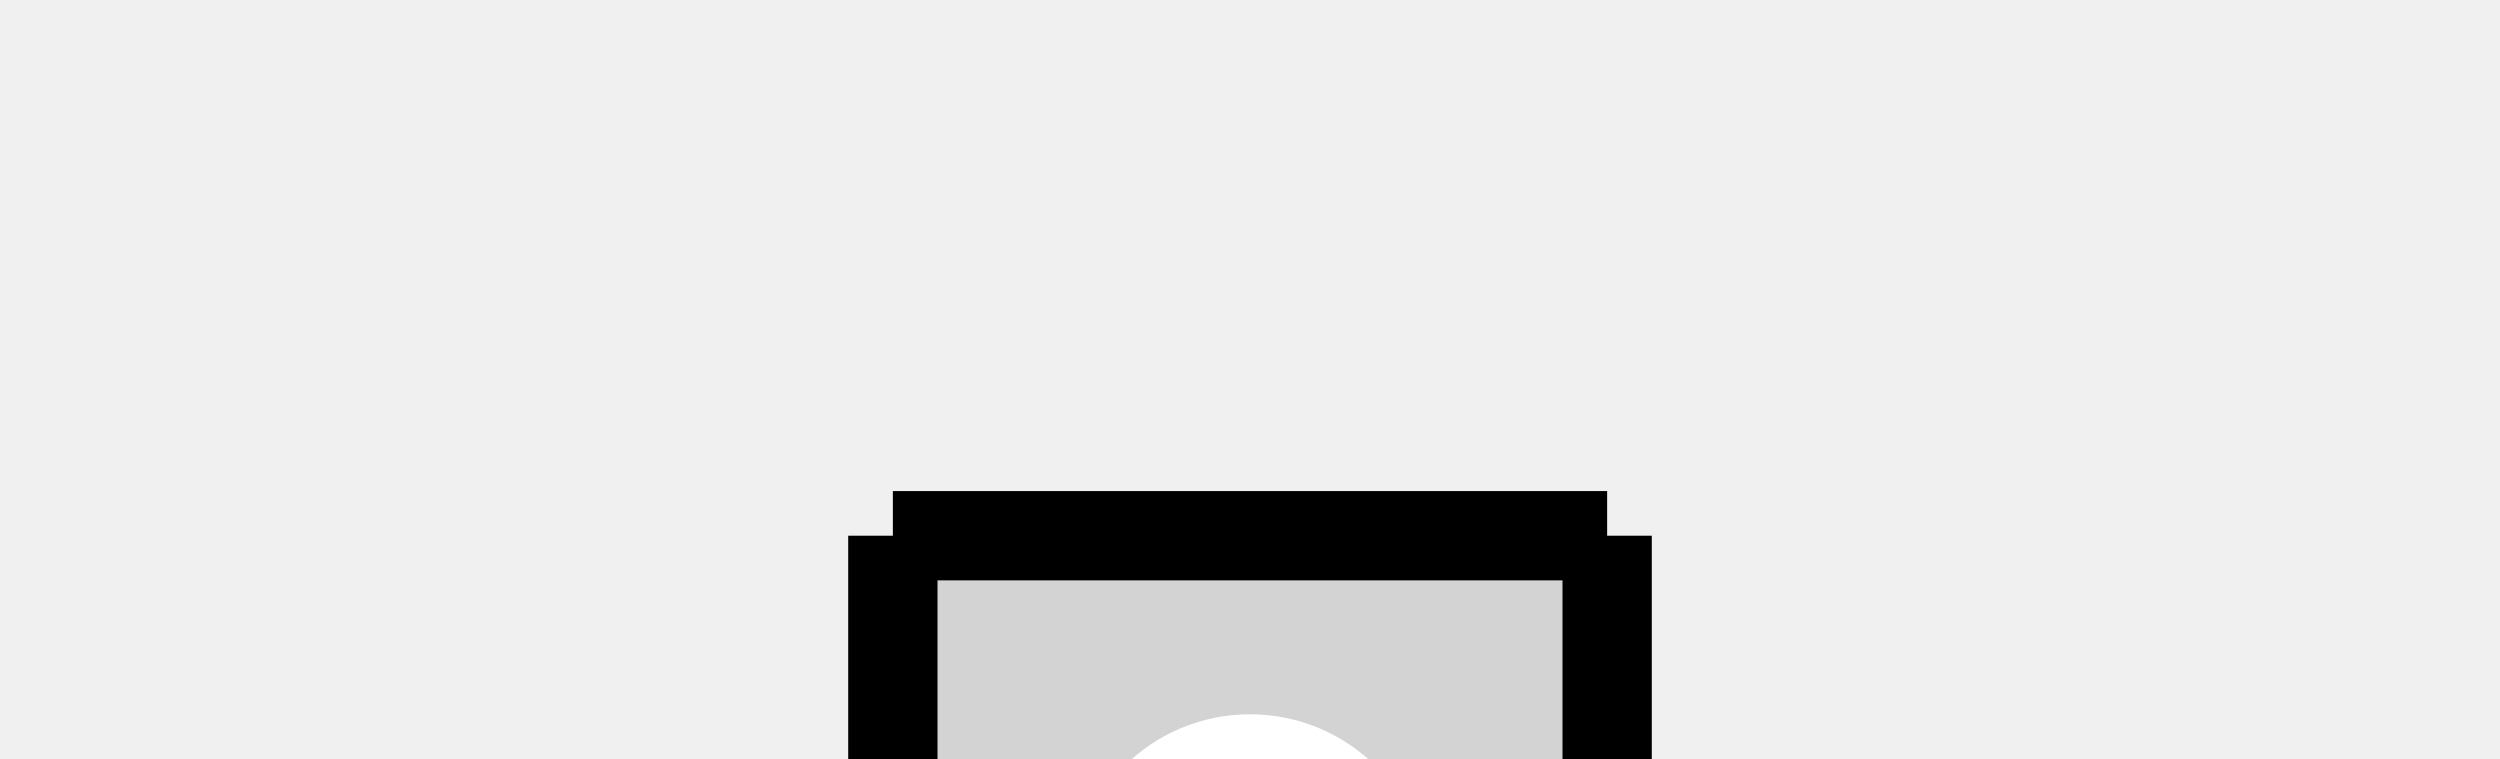
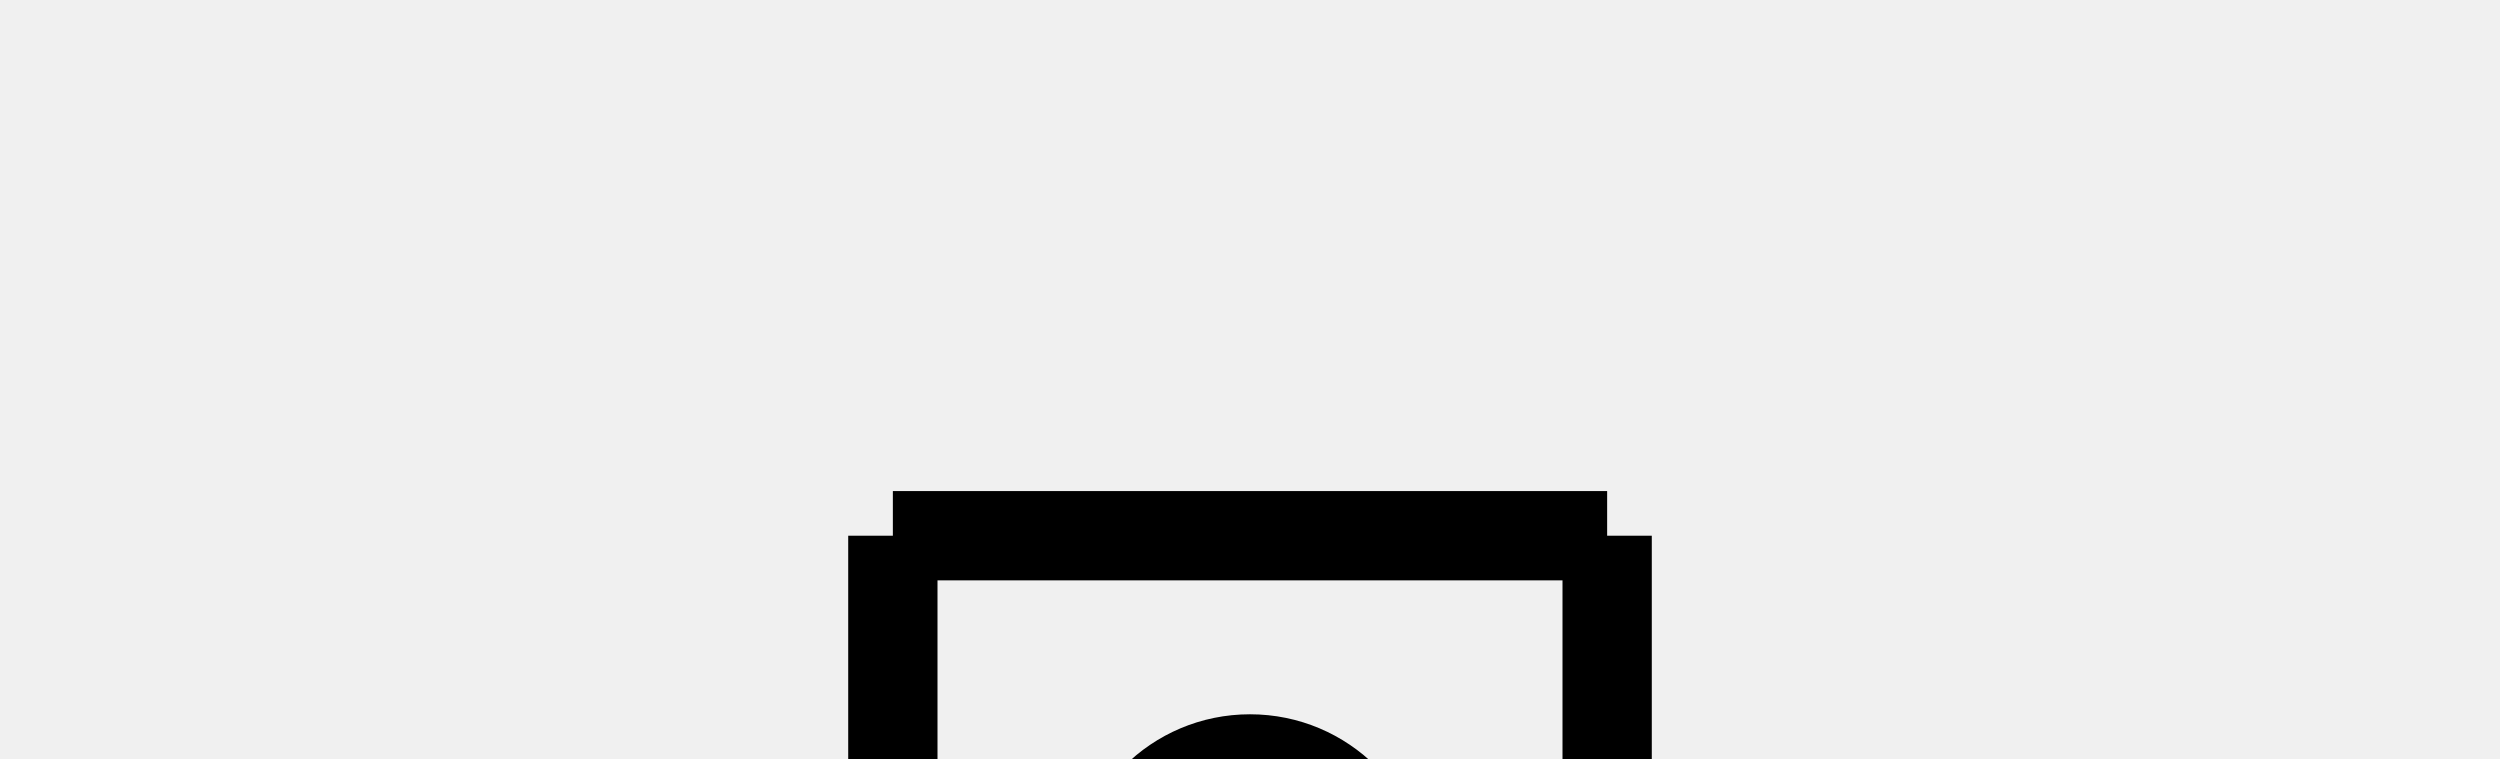
<svg xmlns="http://www.w3.org/2000/svg" version="1.11.1">
-   <rect height="8" fill="lightgrey" y="6" width="8" stroke="none" x="10" />
-   <circle fill="white" cx="14" r="2" cy="10" />
+   <rect height="8" fill="none" y="6" width="8" stroke="none" x="10" />
+   <circle fill="black" cx="14" r="2" cy="10" />
  <line y1="10" x2="10" stroke="black" y2="10" x1="0" />
  <line y1="10" x2="28" stroke="black" y2="10" x1="18" />
-   <line y1="6" x2="10" stroke="black" y2="10" x1="10" />
-   <line y1="6" x2="18" stroke="black" y2="10" x1="18" />
+   <line y1="6" x2="10" stroke="black" y2="14" x1="10" />
+   <line y1="6" x2="18" stroke="black" y2="14" x1="18" />
  <line y1="6" x2="18" stroke="black" y2="6" x1="10" />
</svg>
